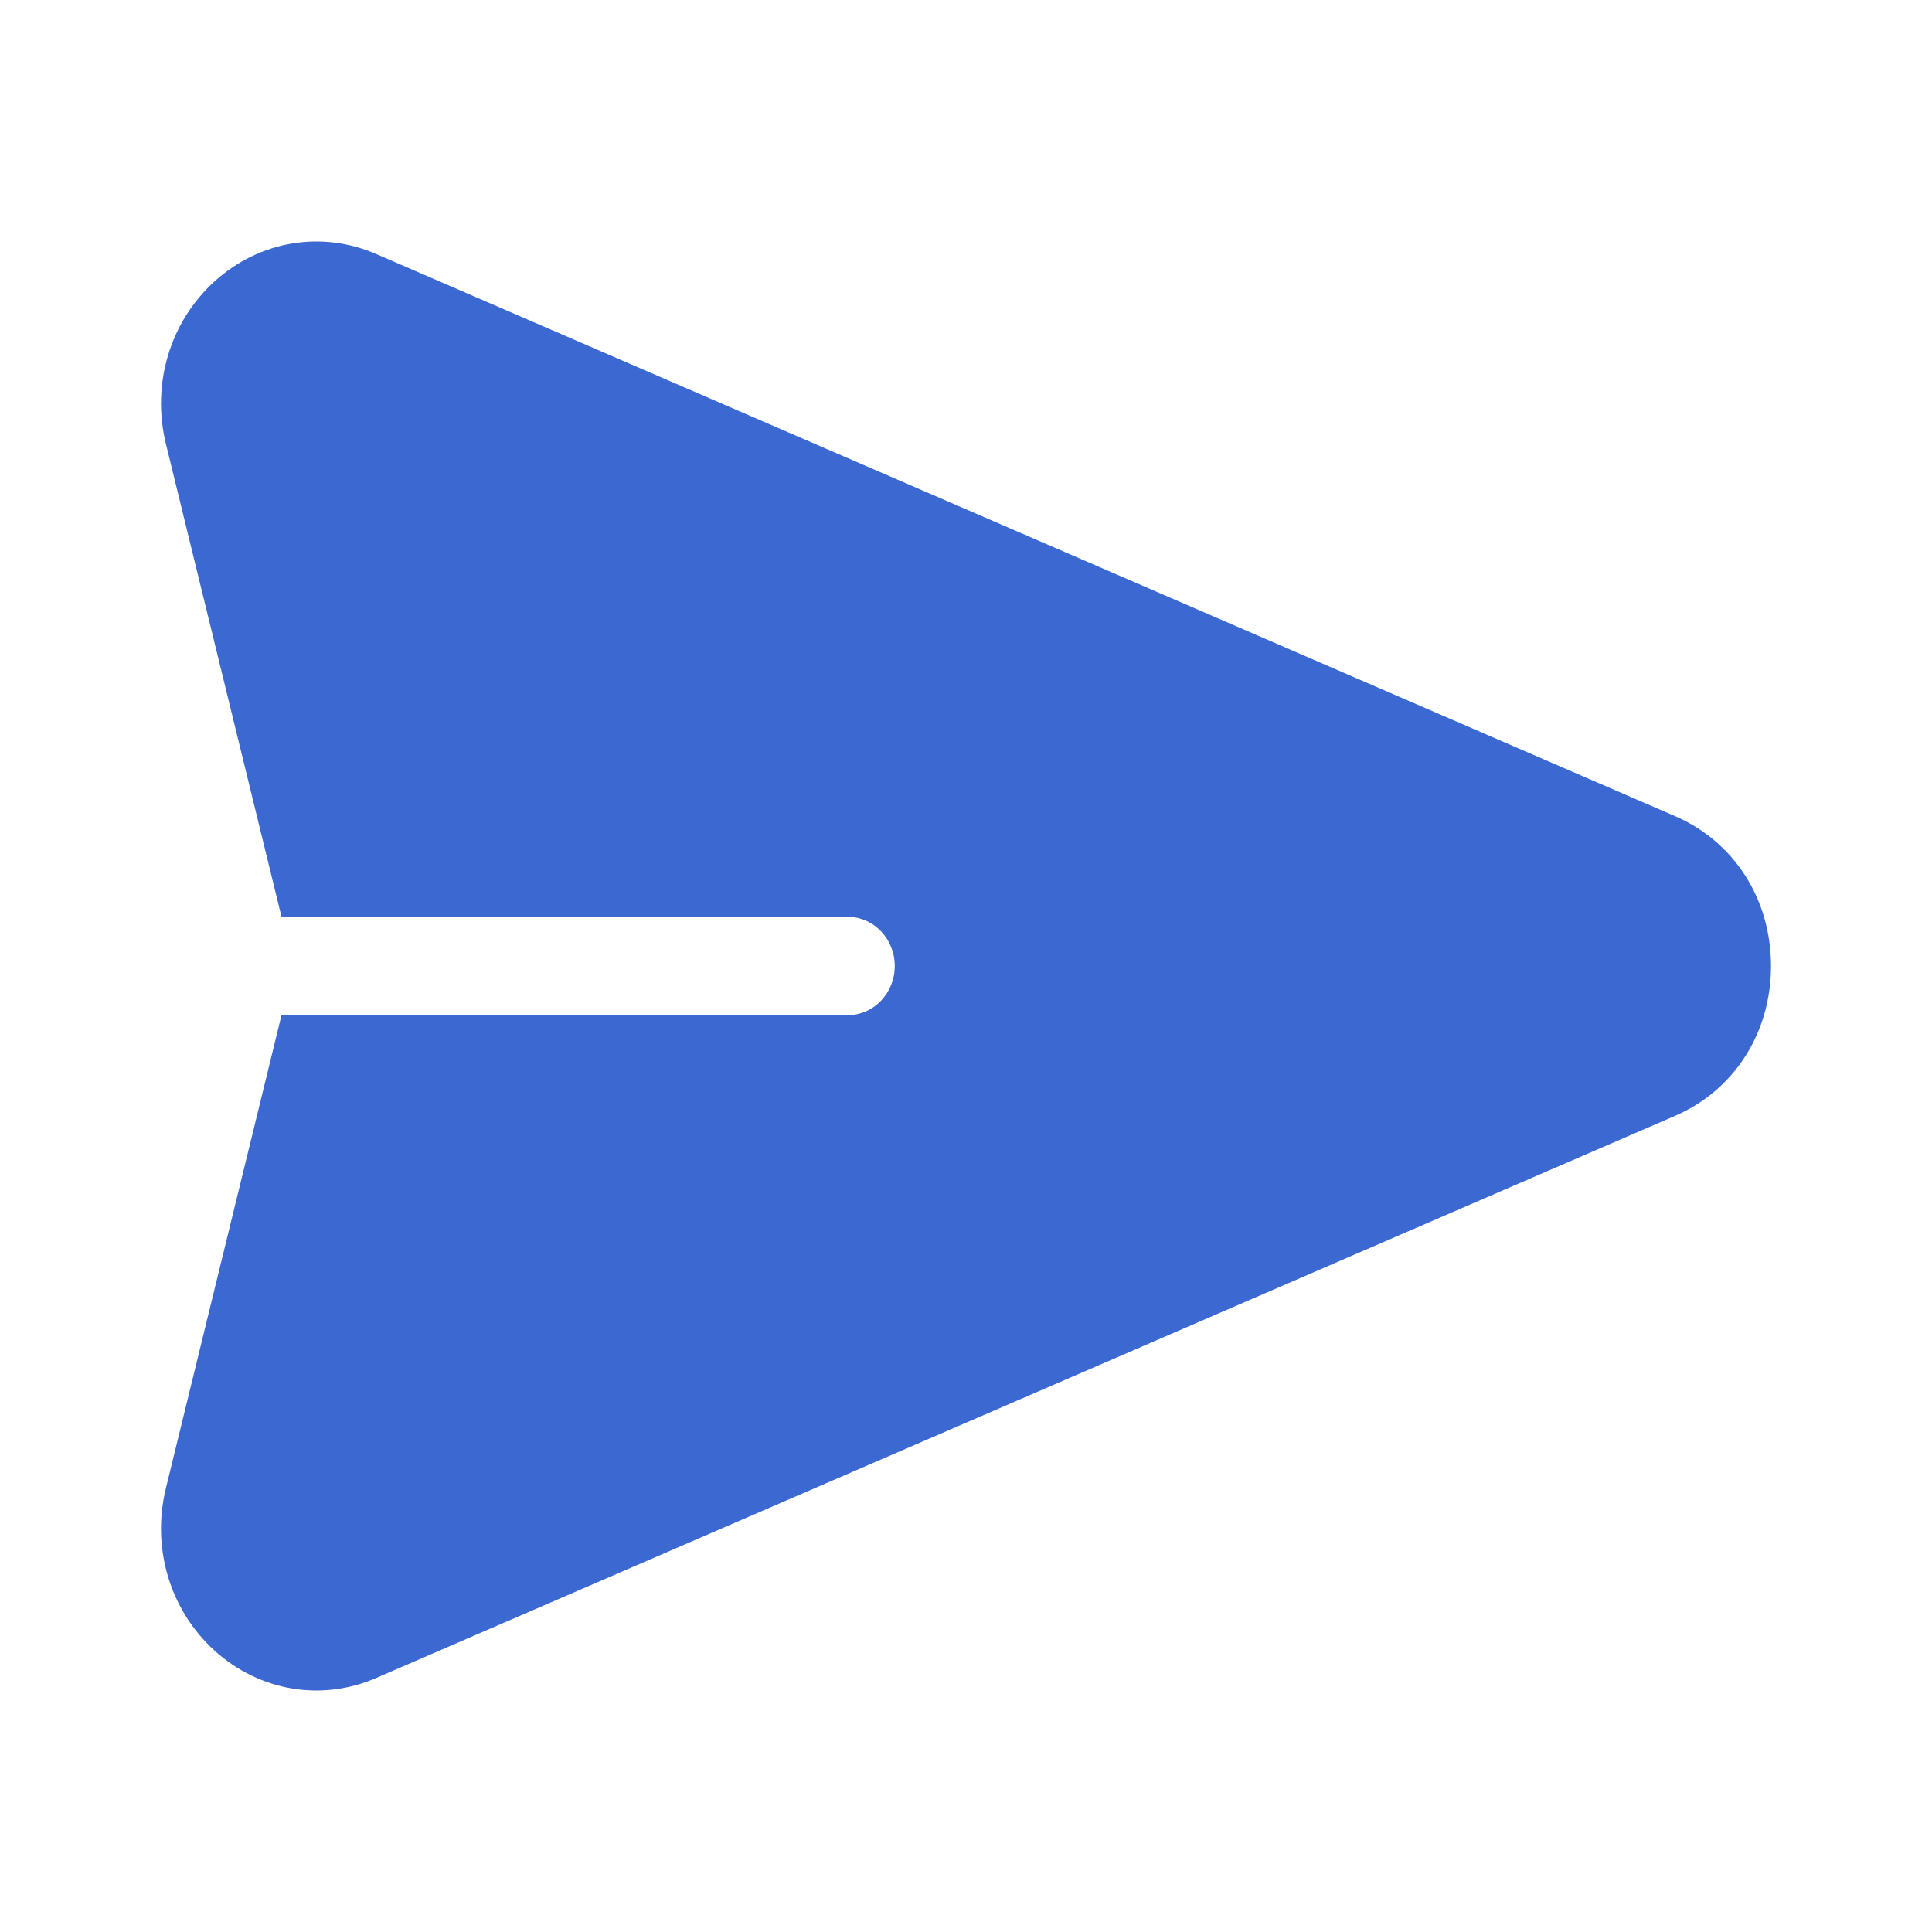
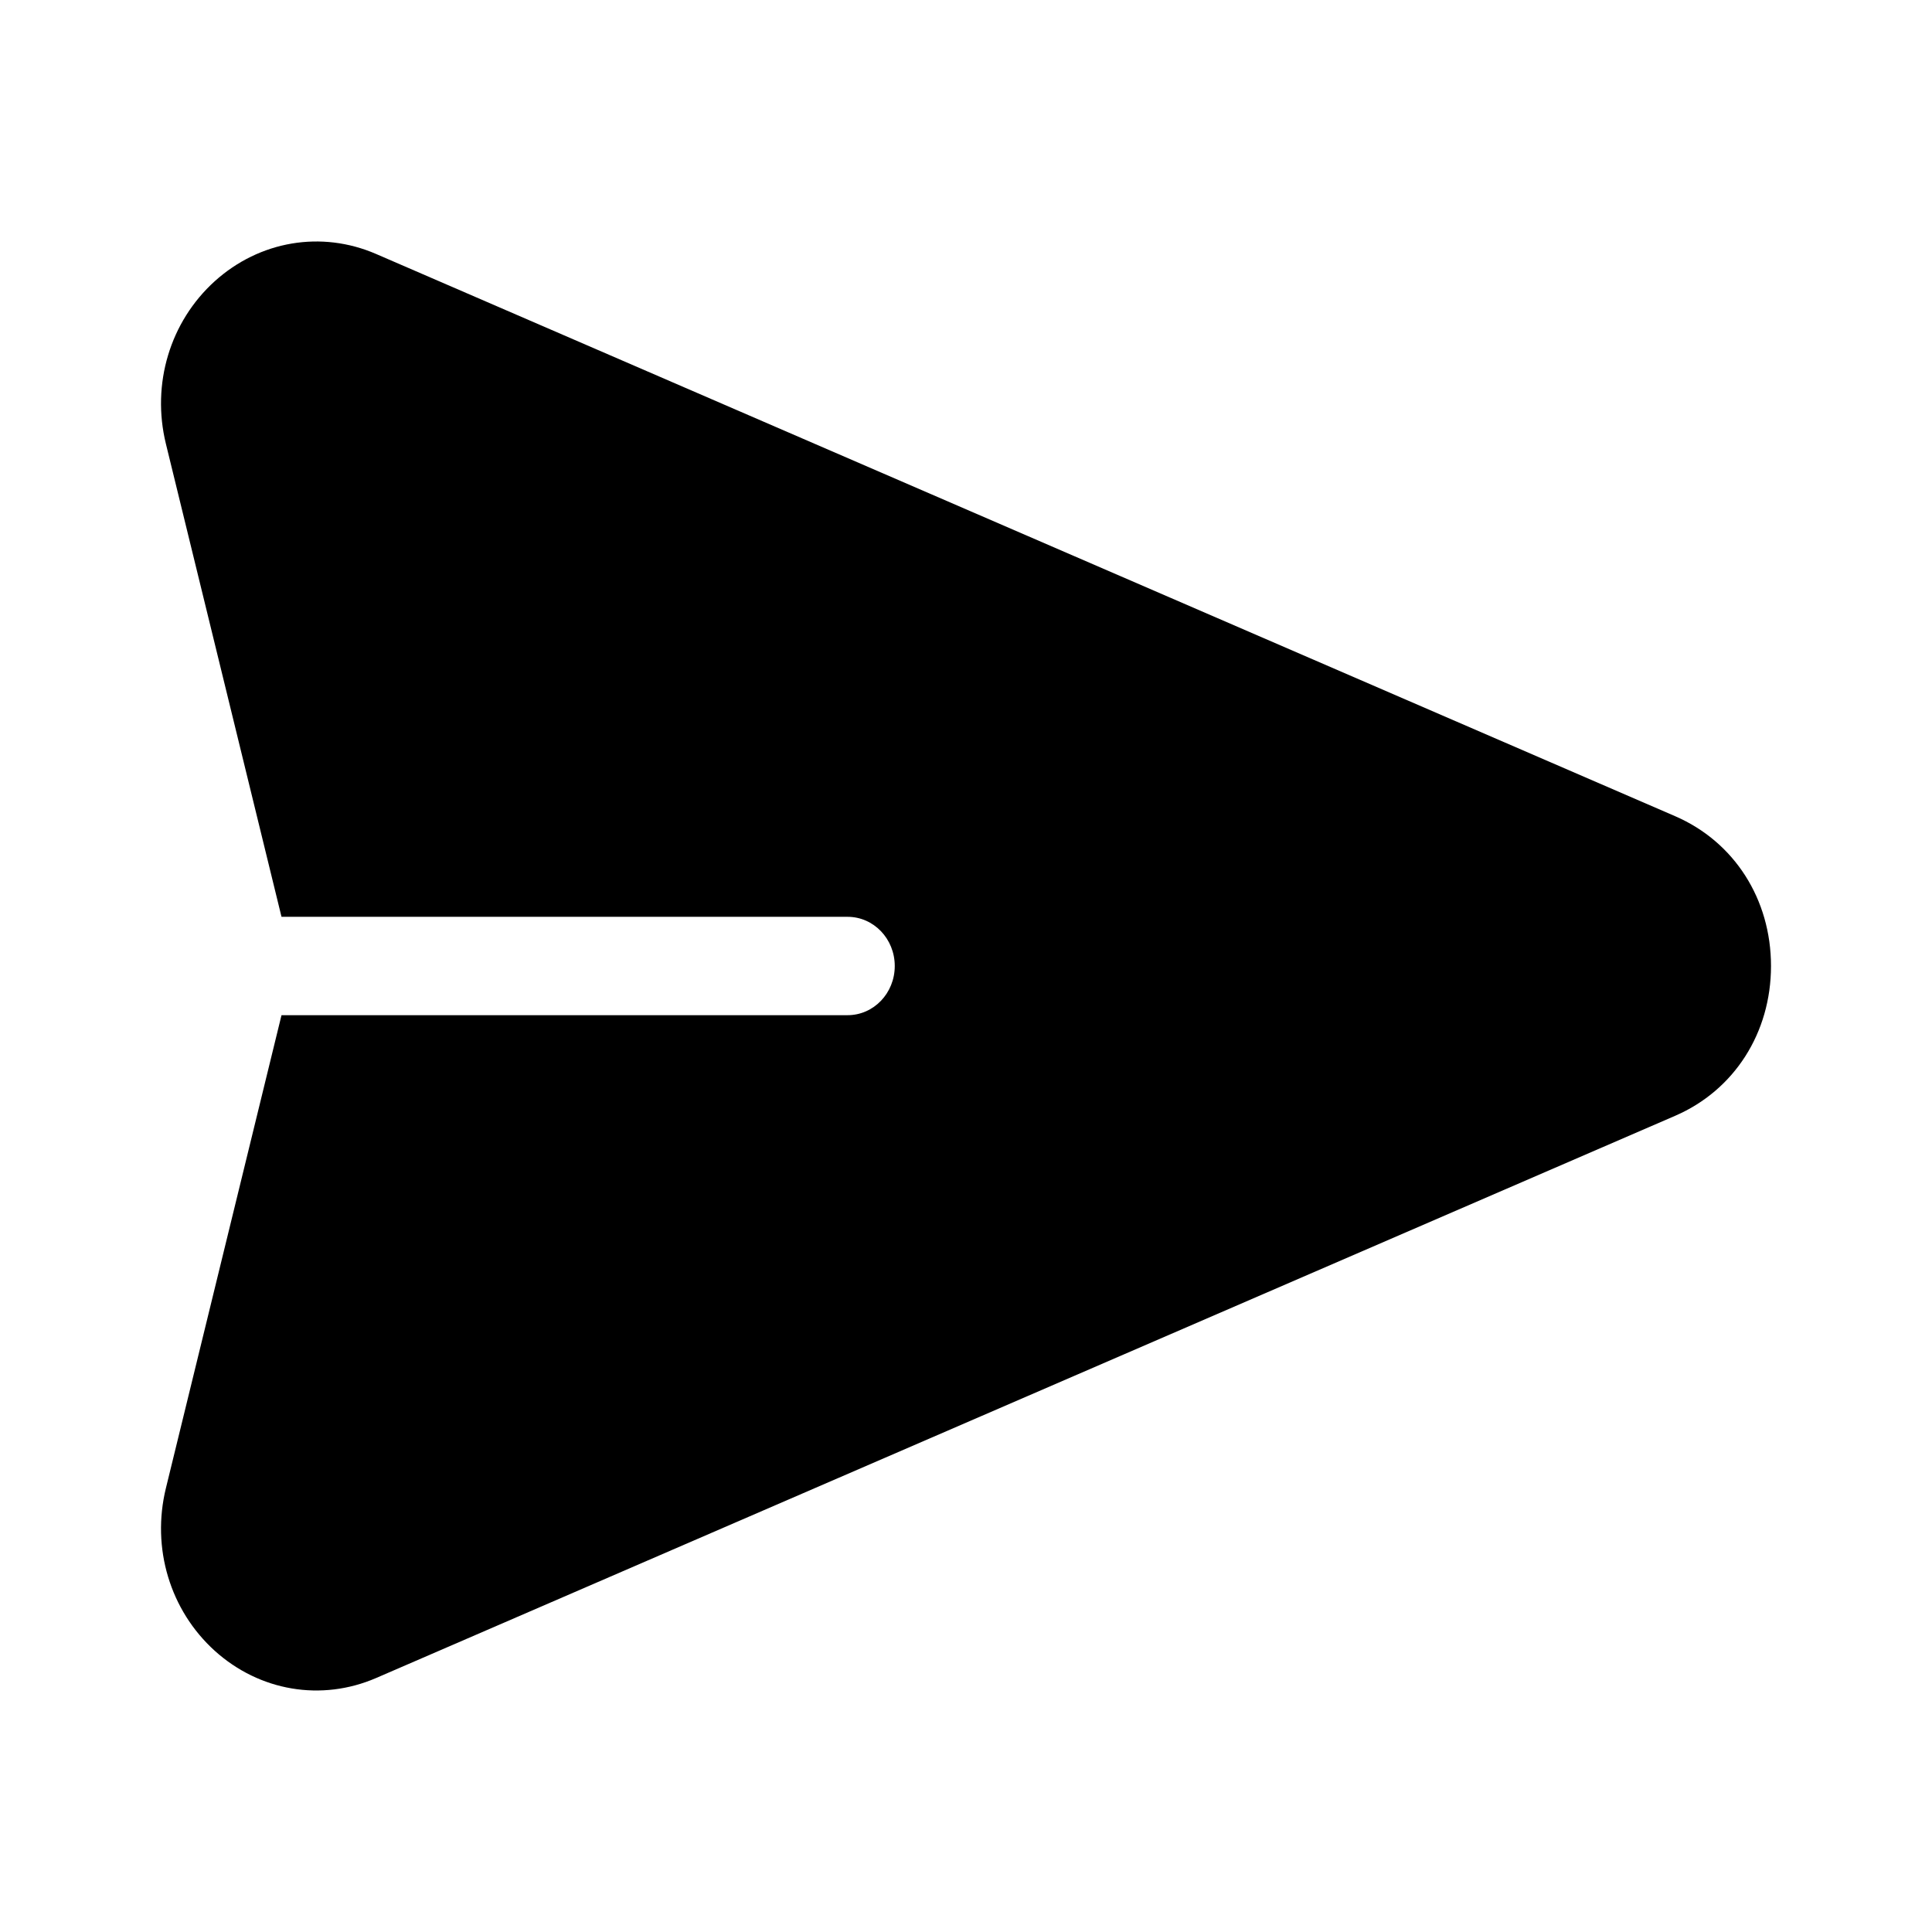
- <svg xmlns="http://www.w3.org/2000/svg" viewBox="0 0 24 24" fill="#3B69D1">
+ <svg xmlns="http://www.w3.org/2000/svg" viewBox="0 0 24 24">
  <path d="M20.809 10.139L4.672 3.155C3.993 2.861 3.225 2.991 2.668 3.493C2.112 3.996 1.879 4.77 2.061 5.514L3.497 11.389H10.529C10.853 11.389 11.115 11.662 11.115 12C11.115 12.338 10.853 12.611 10.529 12.611H3.497L2.061 18.486C1.879 19.23 2.112 20.004 2.668 20.507C3.226 21.01 3.994 21.138 4.672 20.845L20.809 13.861C21.544 13.543 22 12.83 22 12C22 11.17 21.544 10.457 20.809 10.139Z" fill="inherit" />
</svg>
